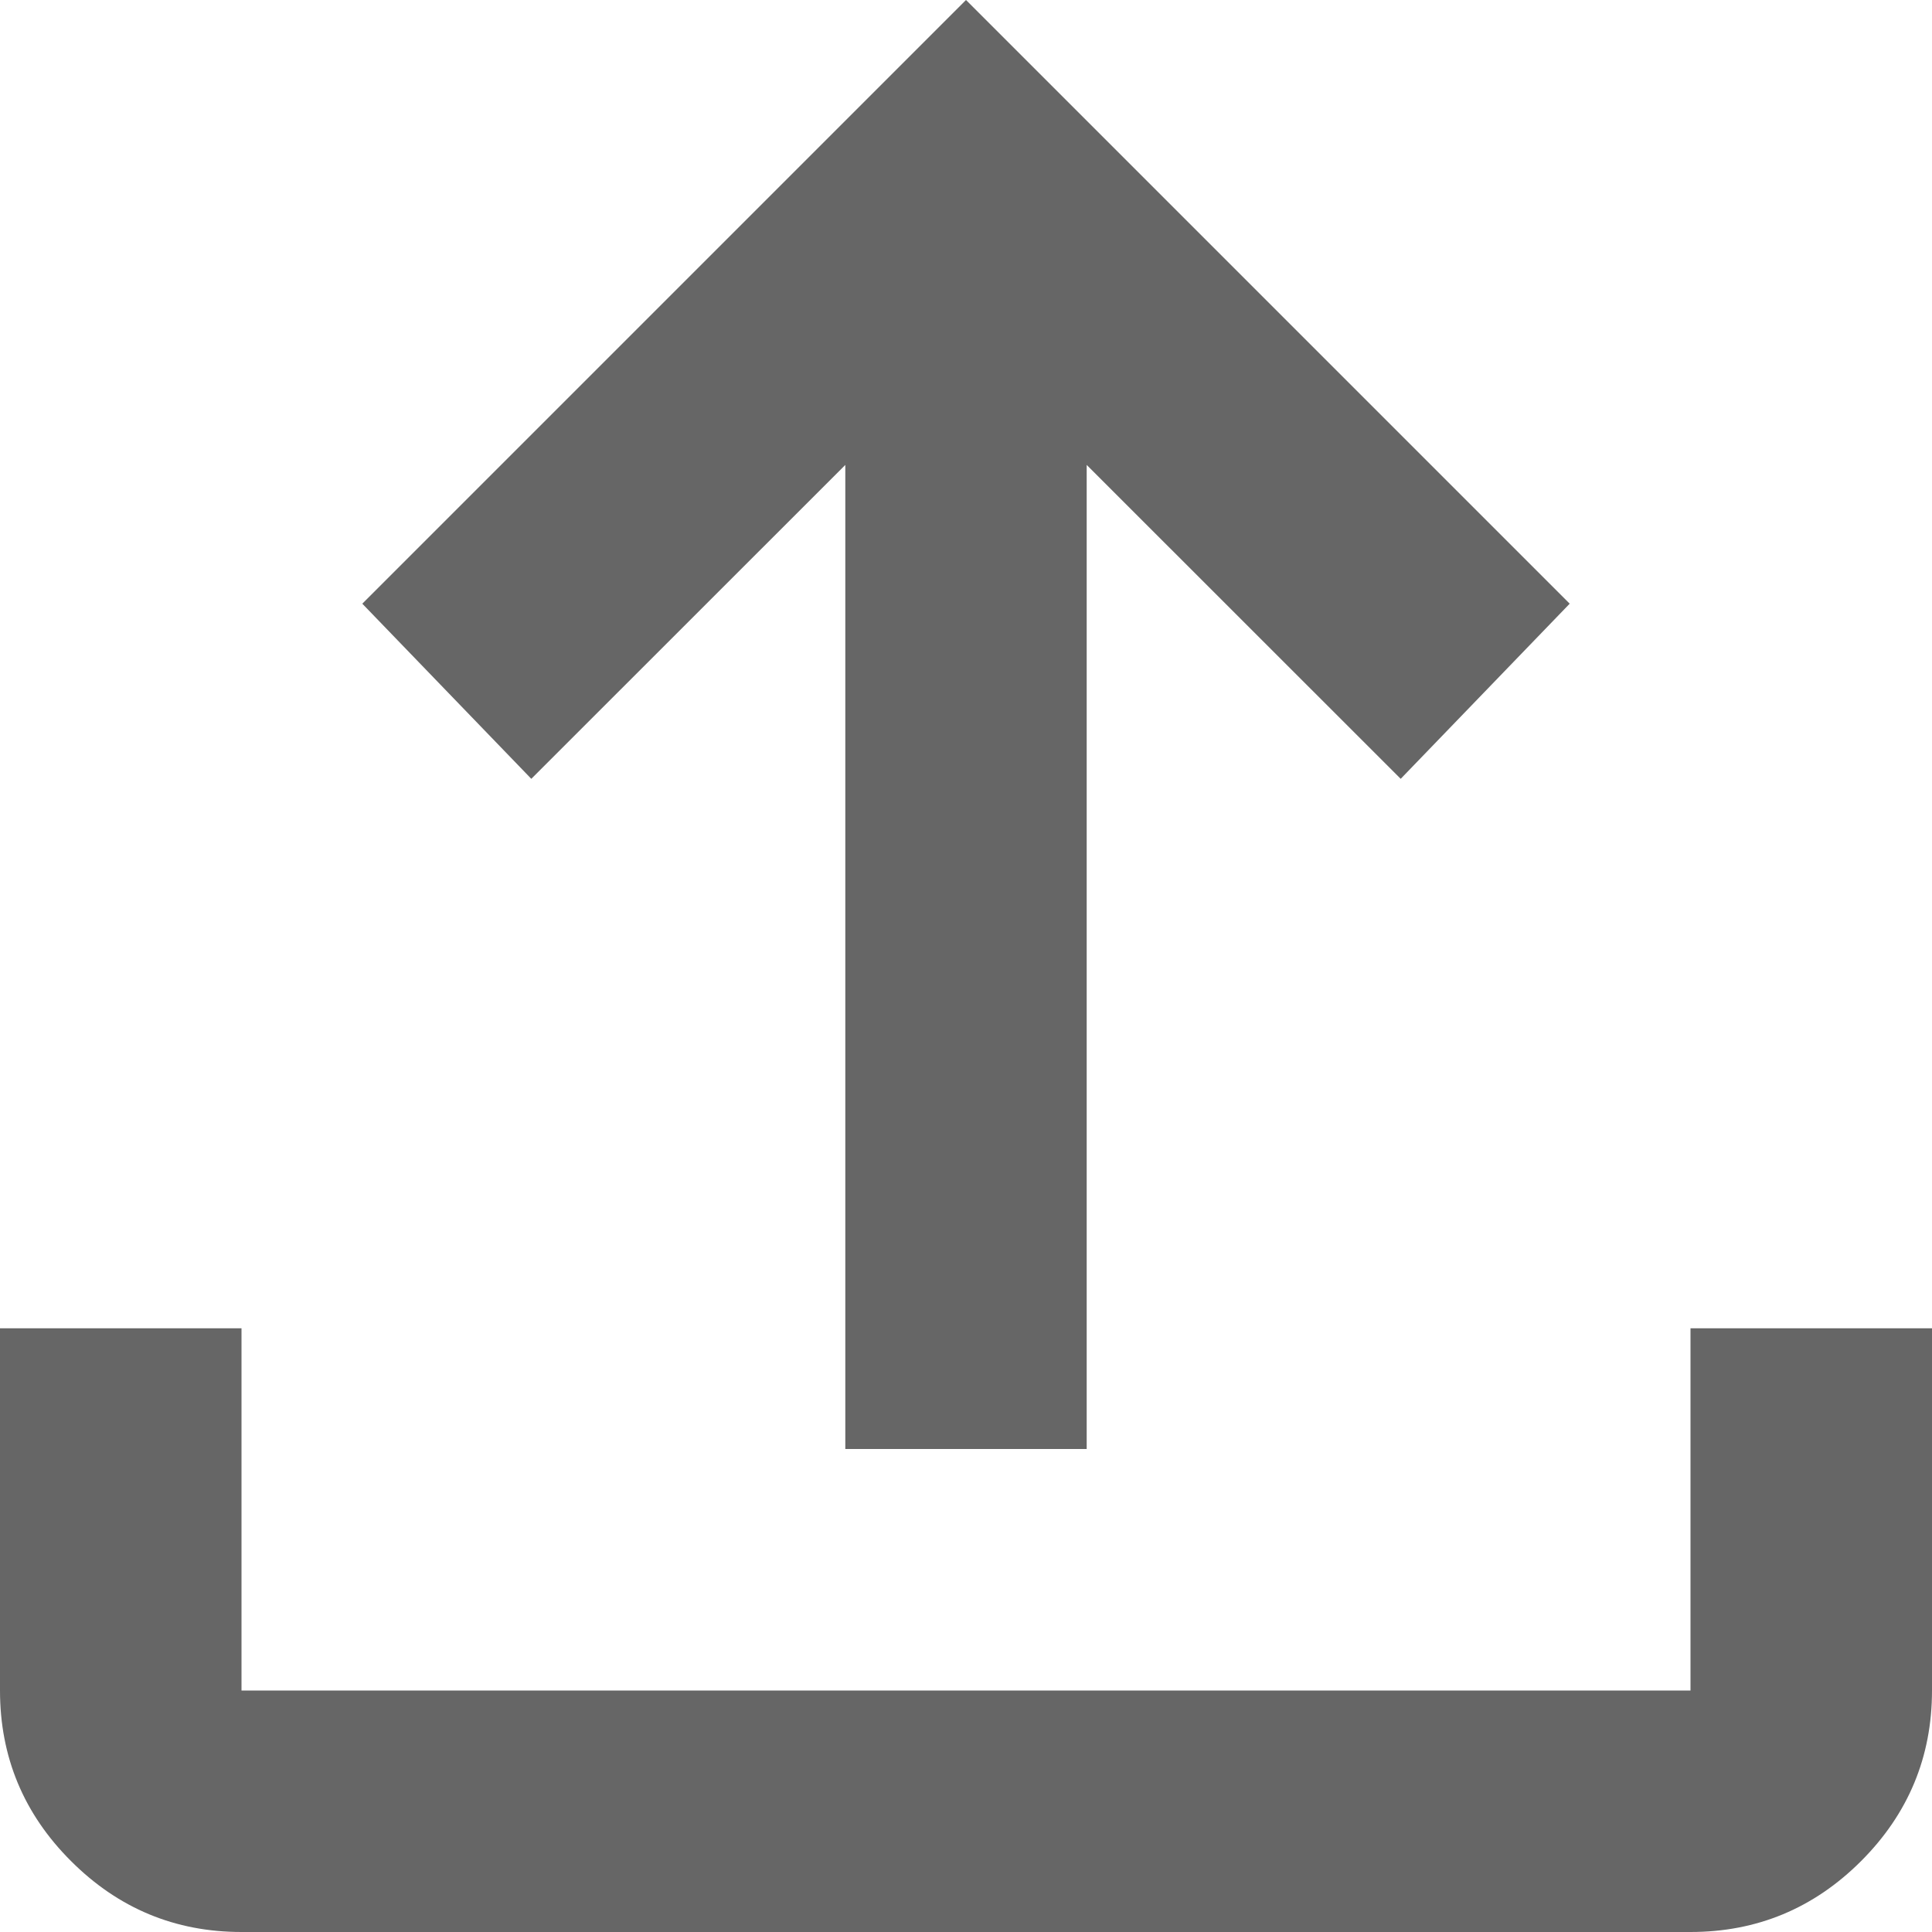
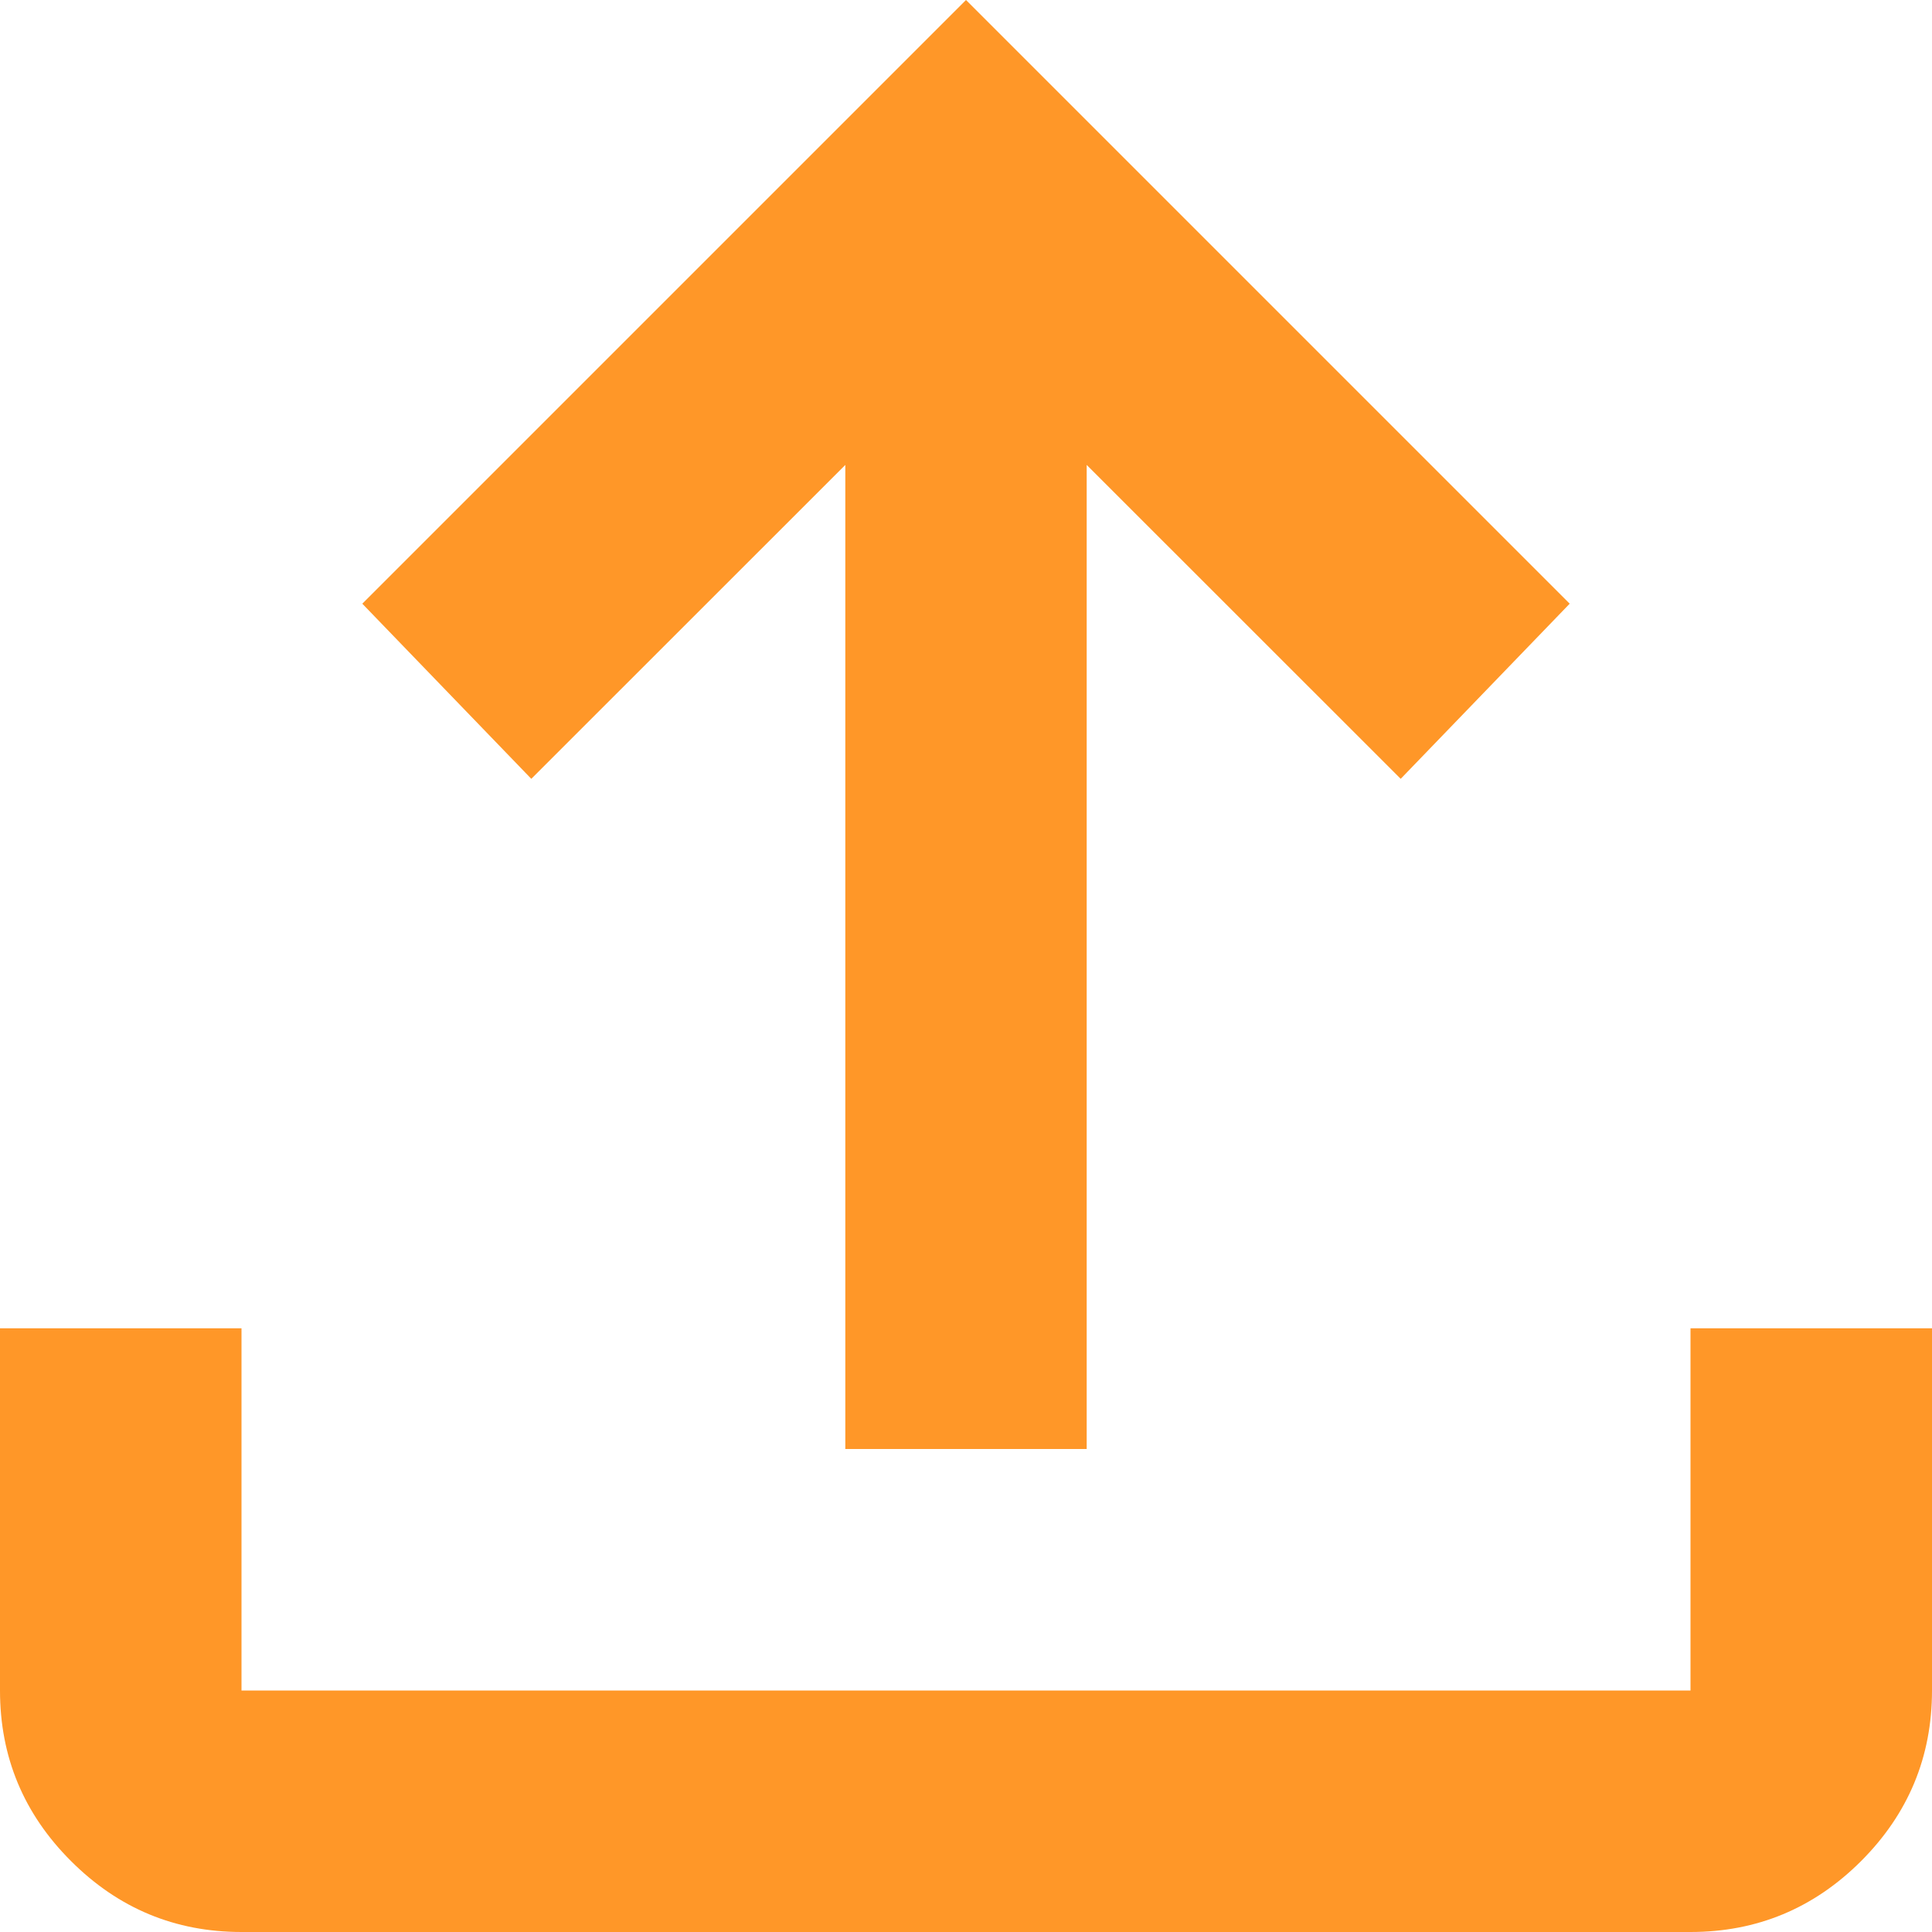
- <svg xmlns="http://www.w3.org/2000/svg" width="17" height="17" viewBox="0 0 17 17" fill="none">
-   <path d="M2.125 17C1.541 17 1.041 16.792 0.625 16.376C0.208 15.96 0 15.459 0 14.875V11.688H2.125V14.875H14.875V11.688H17V14.875C17 15.459 16.792 15.96 16.376 16.376C15.96 16.792 15.459 17 14.875 17H2.125ZM7.438 12.75V4.091L4.675 6.853L3.188 5.312L8.5 0L13.812 5.312L12.325 6.853L9.562 4.091V12.75H7.438Z" fill="#666666" />
+ <svg xmlns="http://www.w3.org/2000/svg" width="17" height="17" viewBox="0 0 17 17" fill="#FF9728">
+   <path d="M2.125 17C1.541 17 1.041 16.792 0.625 16.376C0.208 15.96 0 15.459 0 14.875V11.688H2.125V14.875H14.875V11.688H17V14.875C17 15.459 16.792 15.96 16.376 16.376C15.96 16.792 15.459 17 14.875 17H2.125ZM7.438 12.75V4.091L4.675 6.853L3.188 5.312L8.5 0L13.812 5.312L12.325 6.853L9.562 4.091V12.75H7.438Z" fill="#FF9728" />
</svg>
